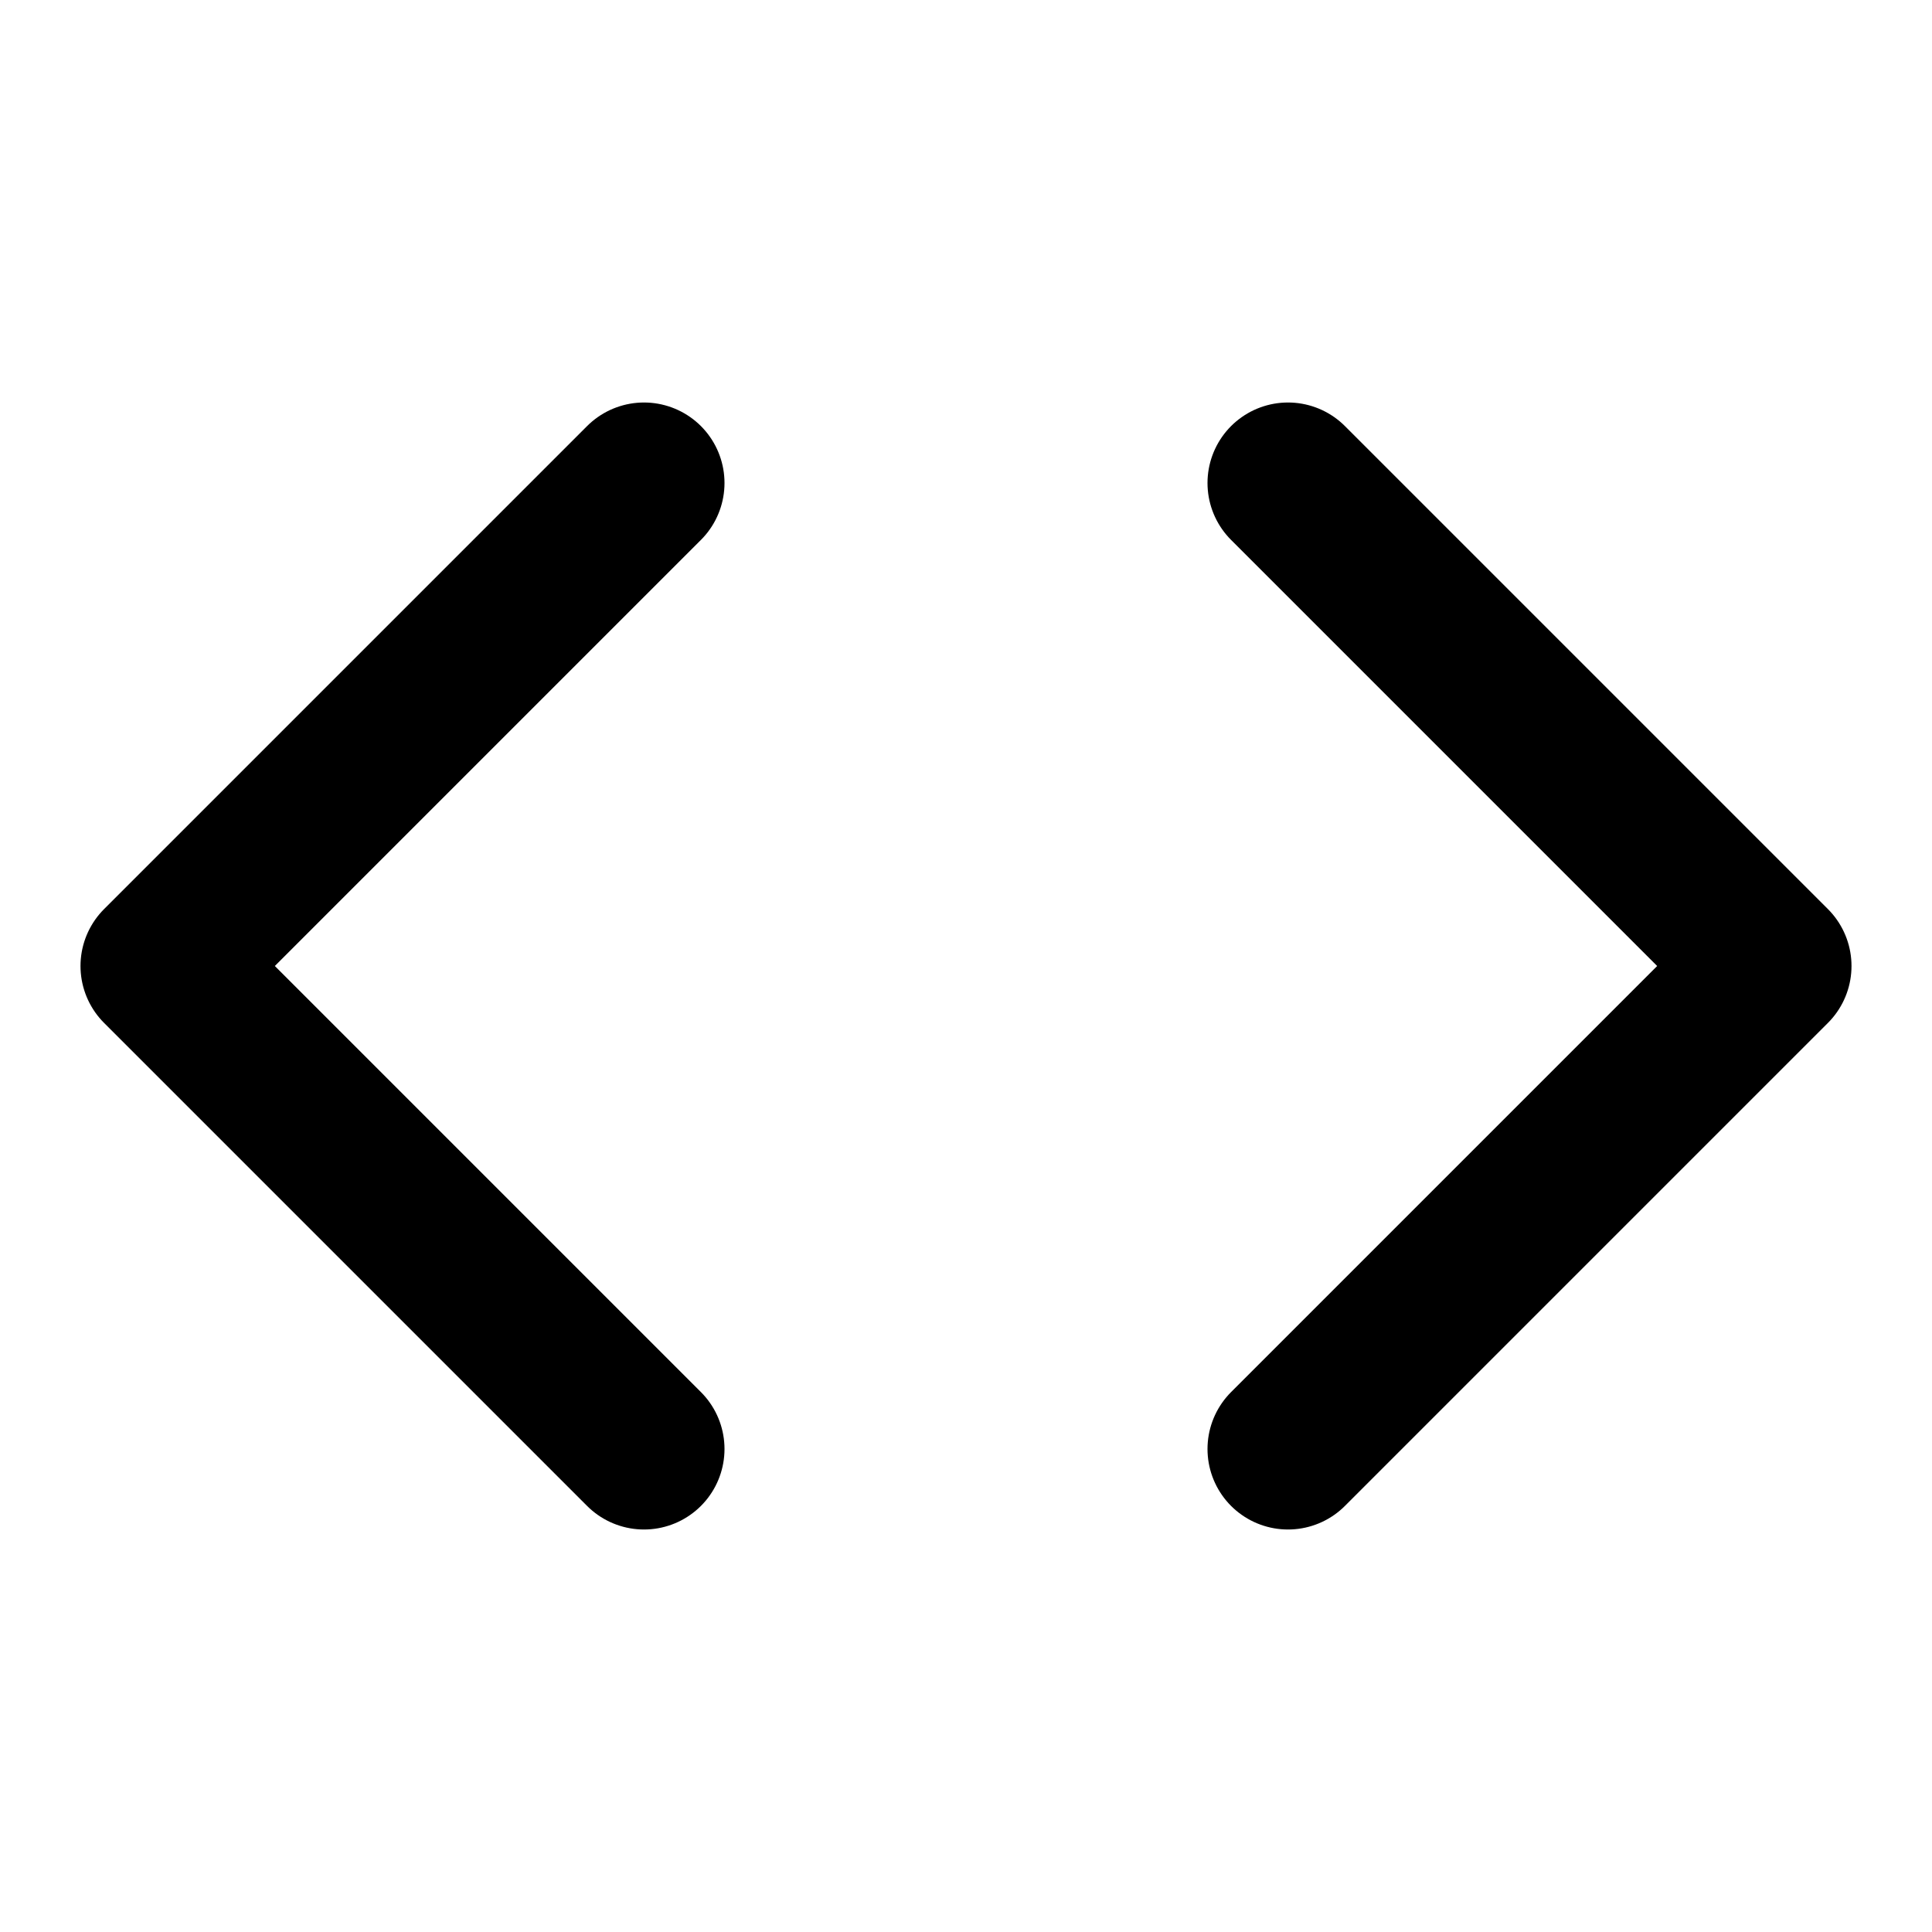
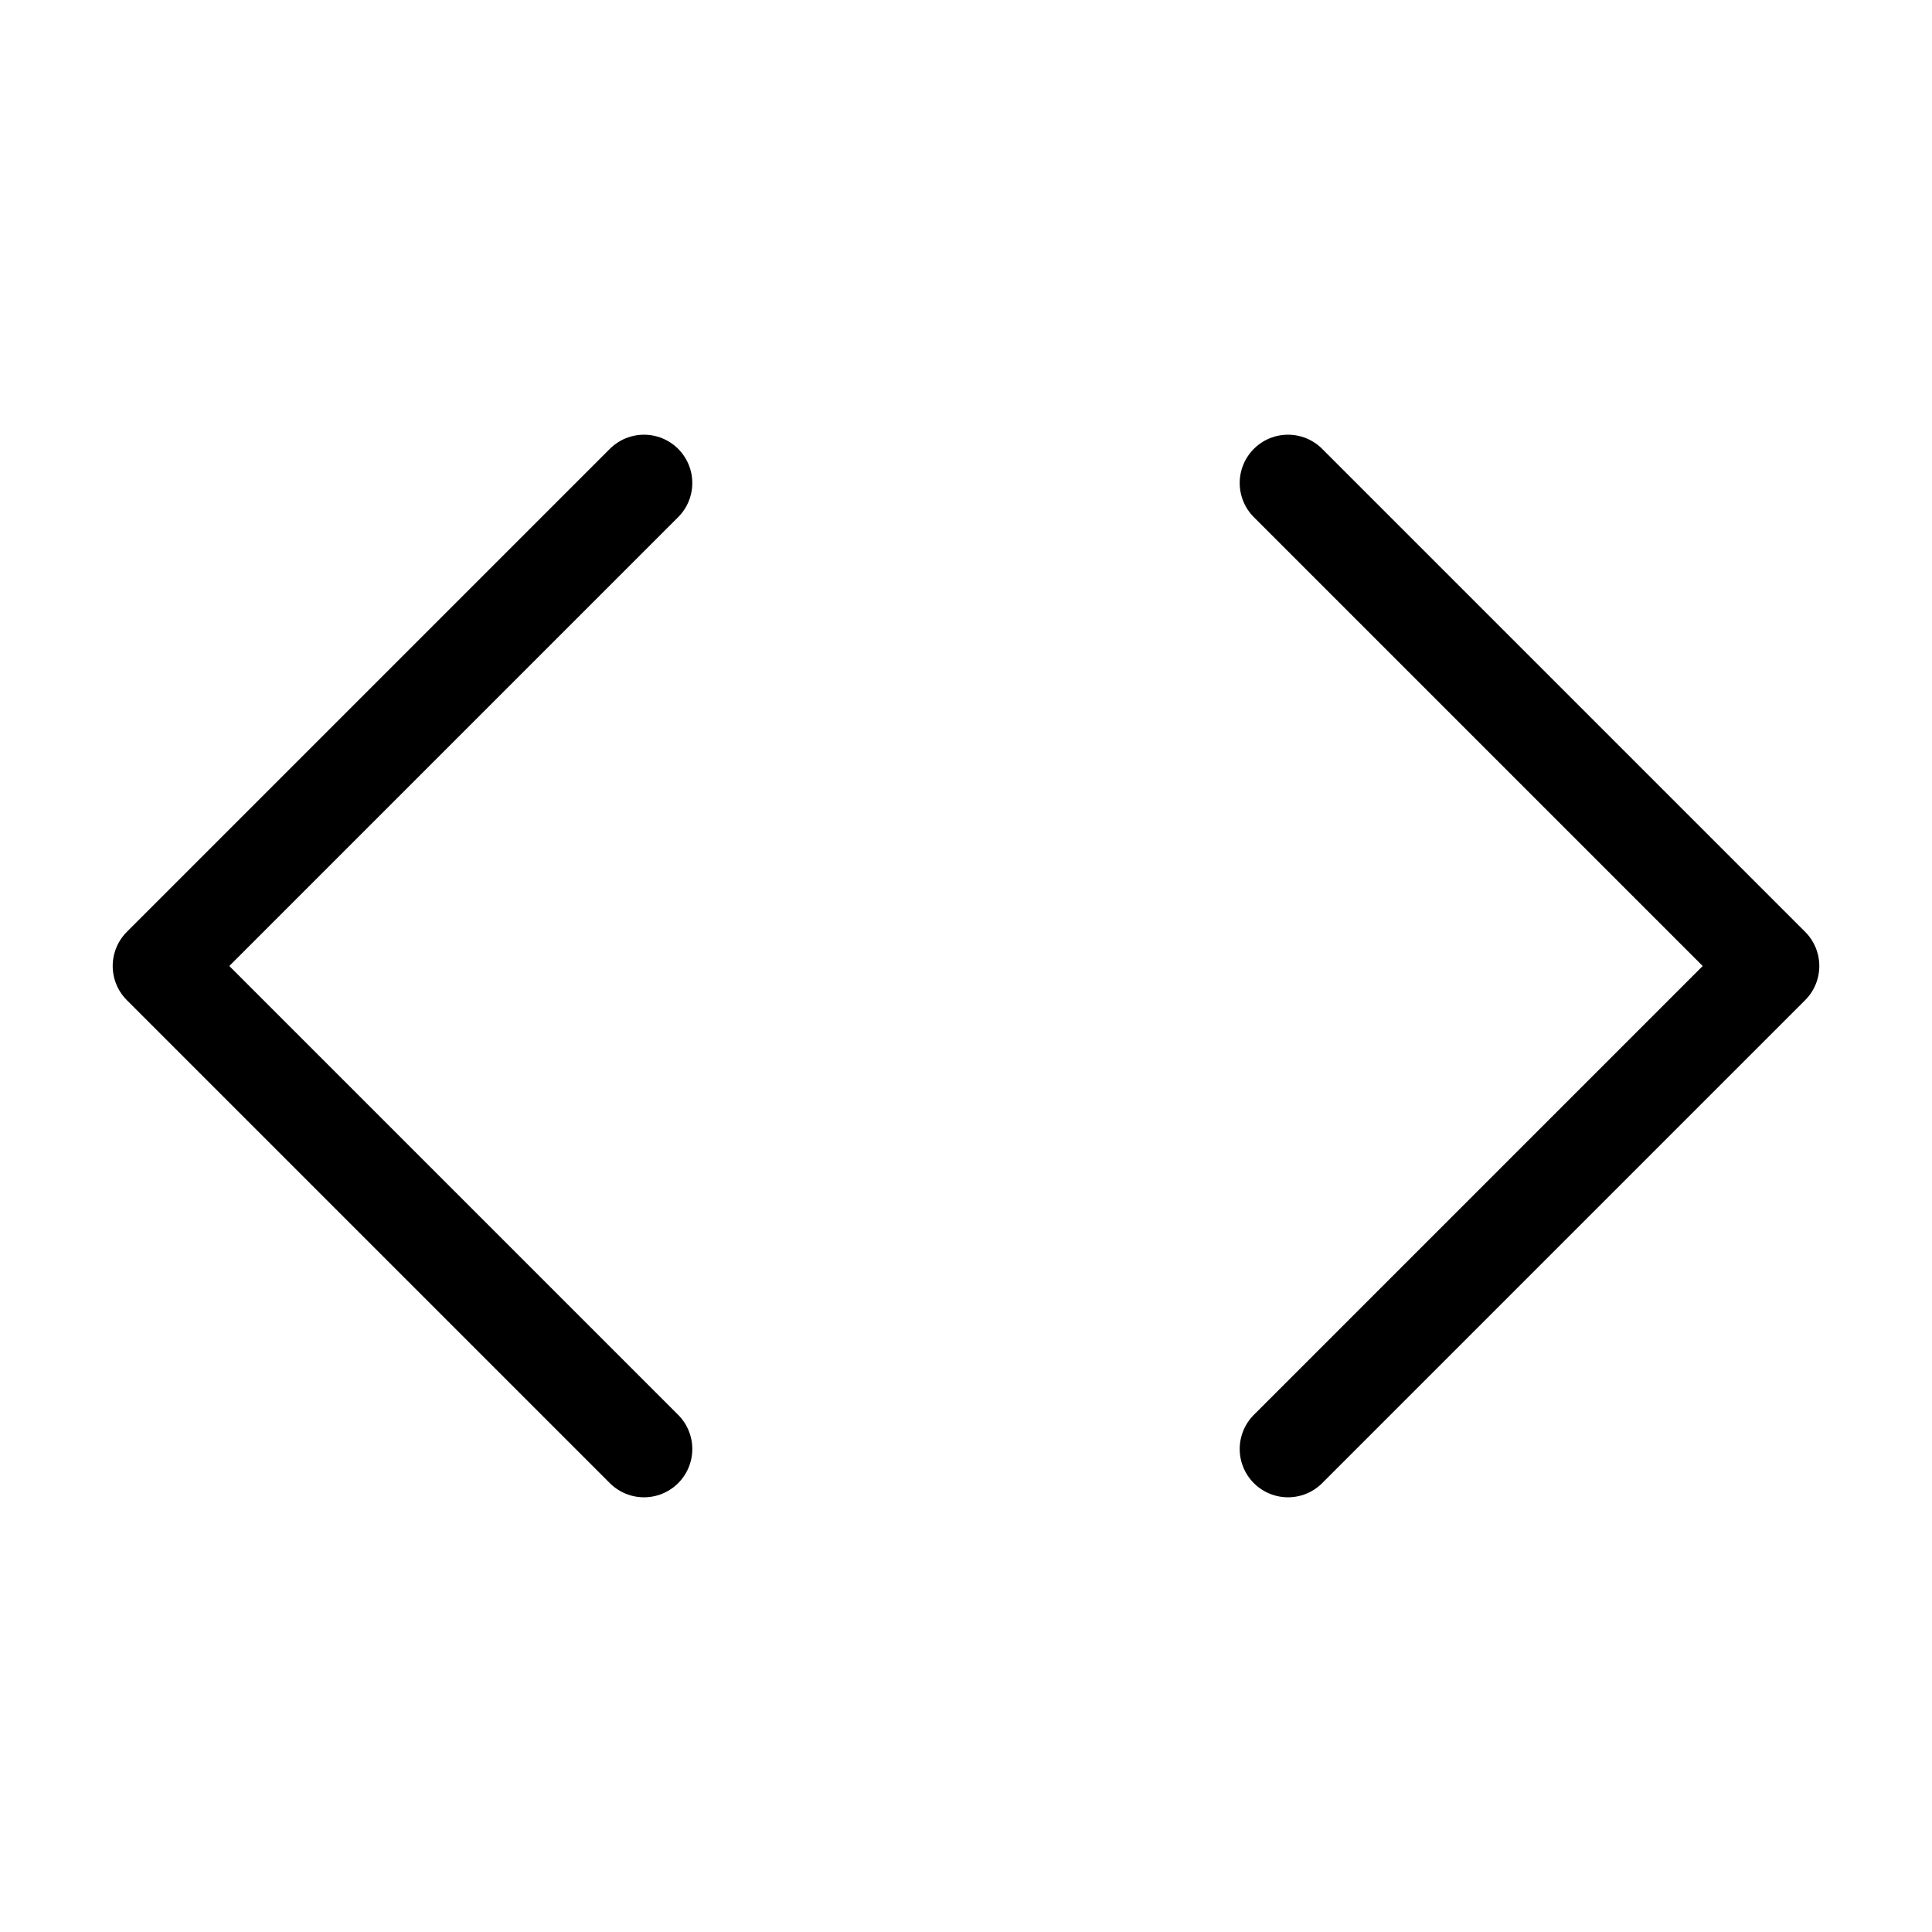
- <svg xmlns="http://www.w3.org/2000/svg" width="24" height="24" viewBox="0 0 24 24" fill="none" stroke="currentColor" stroke-width="2" stroke-linecap="round" stroke-linejoin="round" class="lucide lucide-code">
+ <svg xmlns="http://www.w3.org/2000/svg" width="24" height="24" viewBox="0 0 24 24" fill="none" stroke="currentColor" stroke-width="1.2" stroke-linecap="round" stroke-linejoin="round" class="lucide lucide-code">
  <polyline points="16 18 22 12 16 6" />
  <polyline points="8 6 2 12 8 18" />
</svg>
